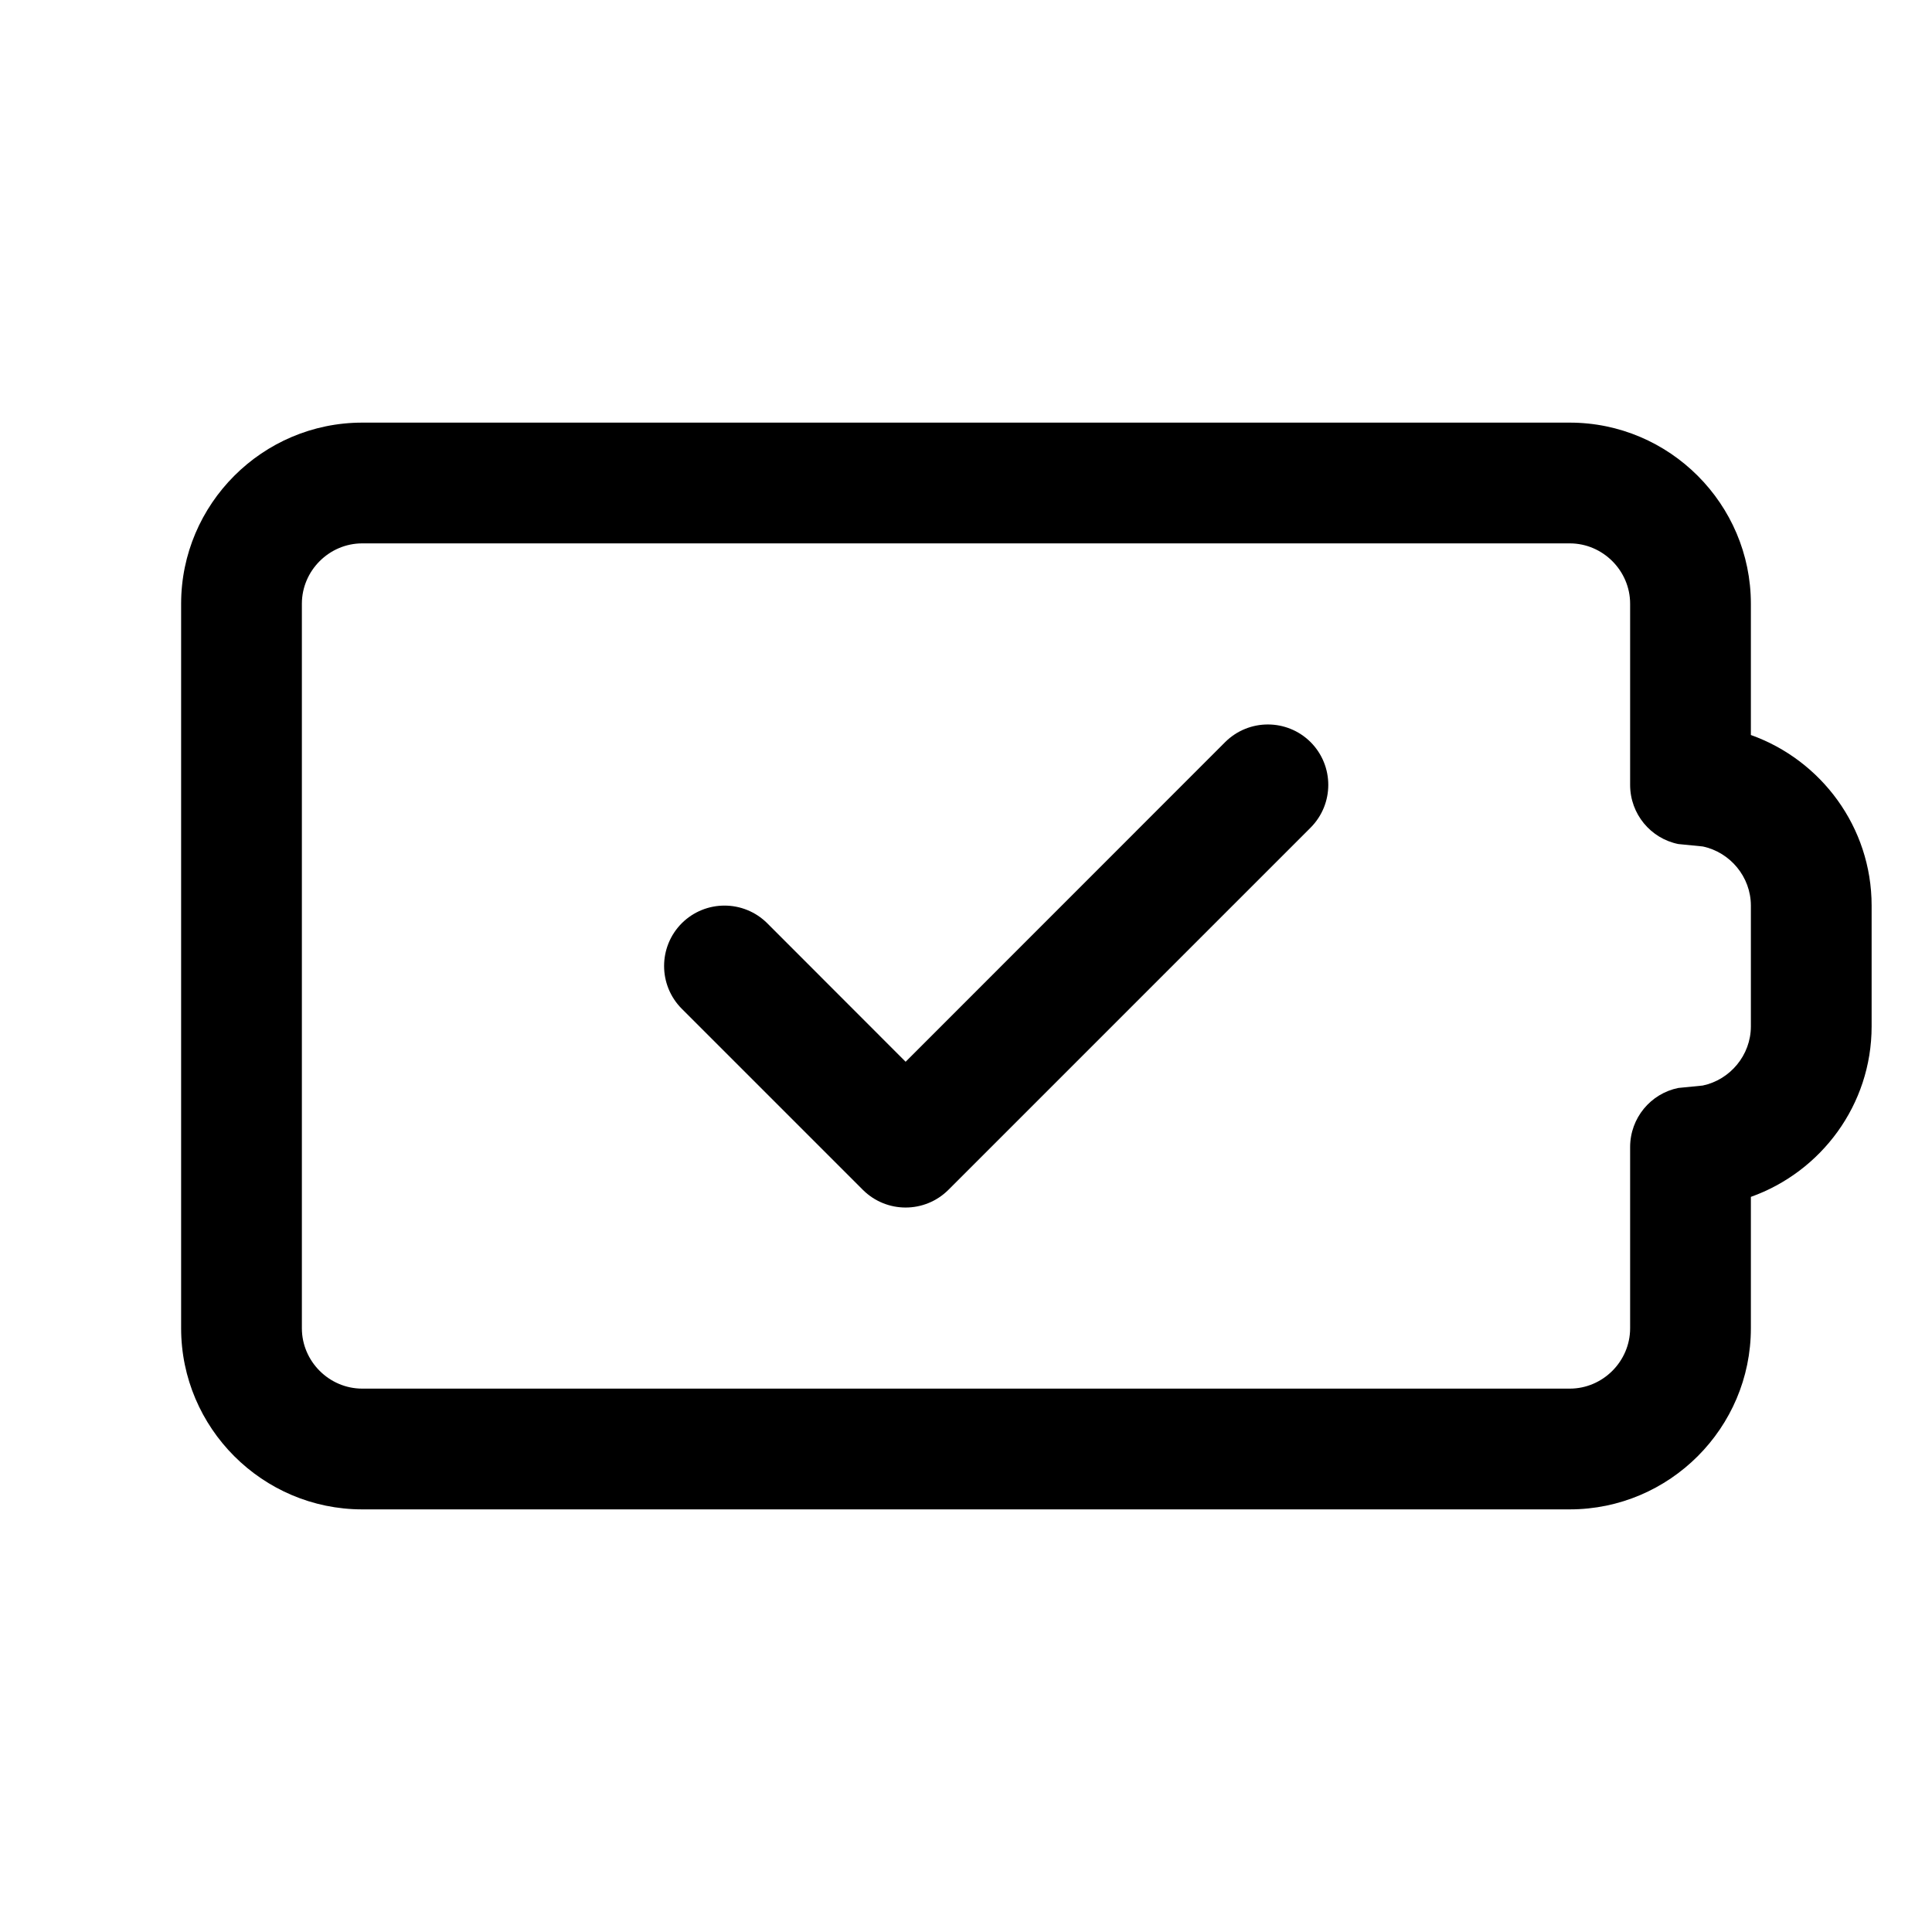
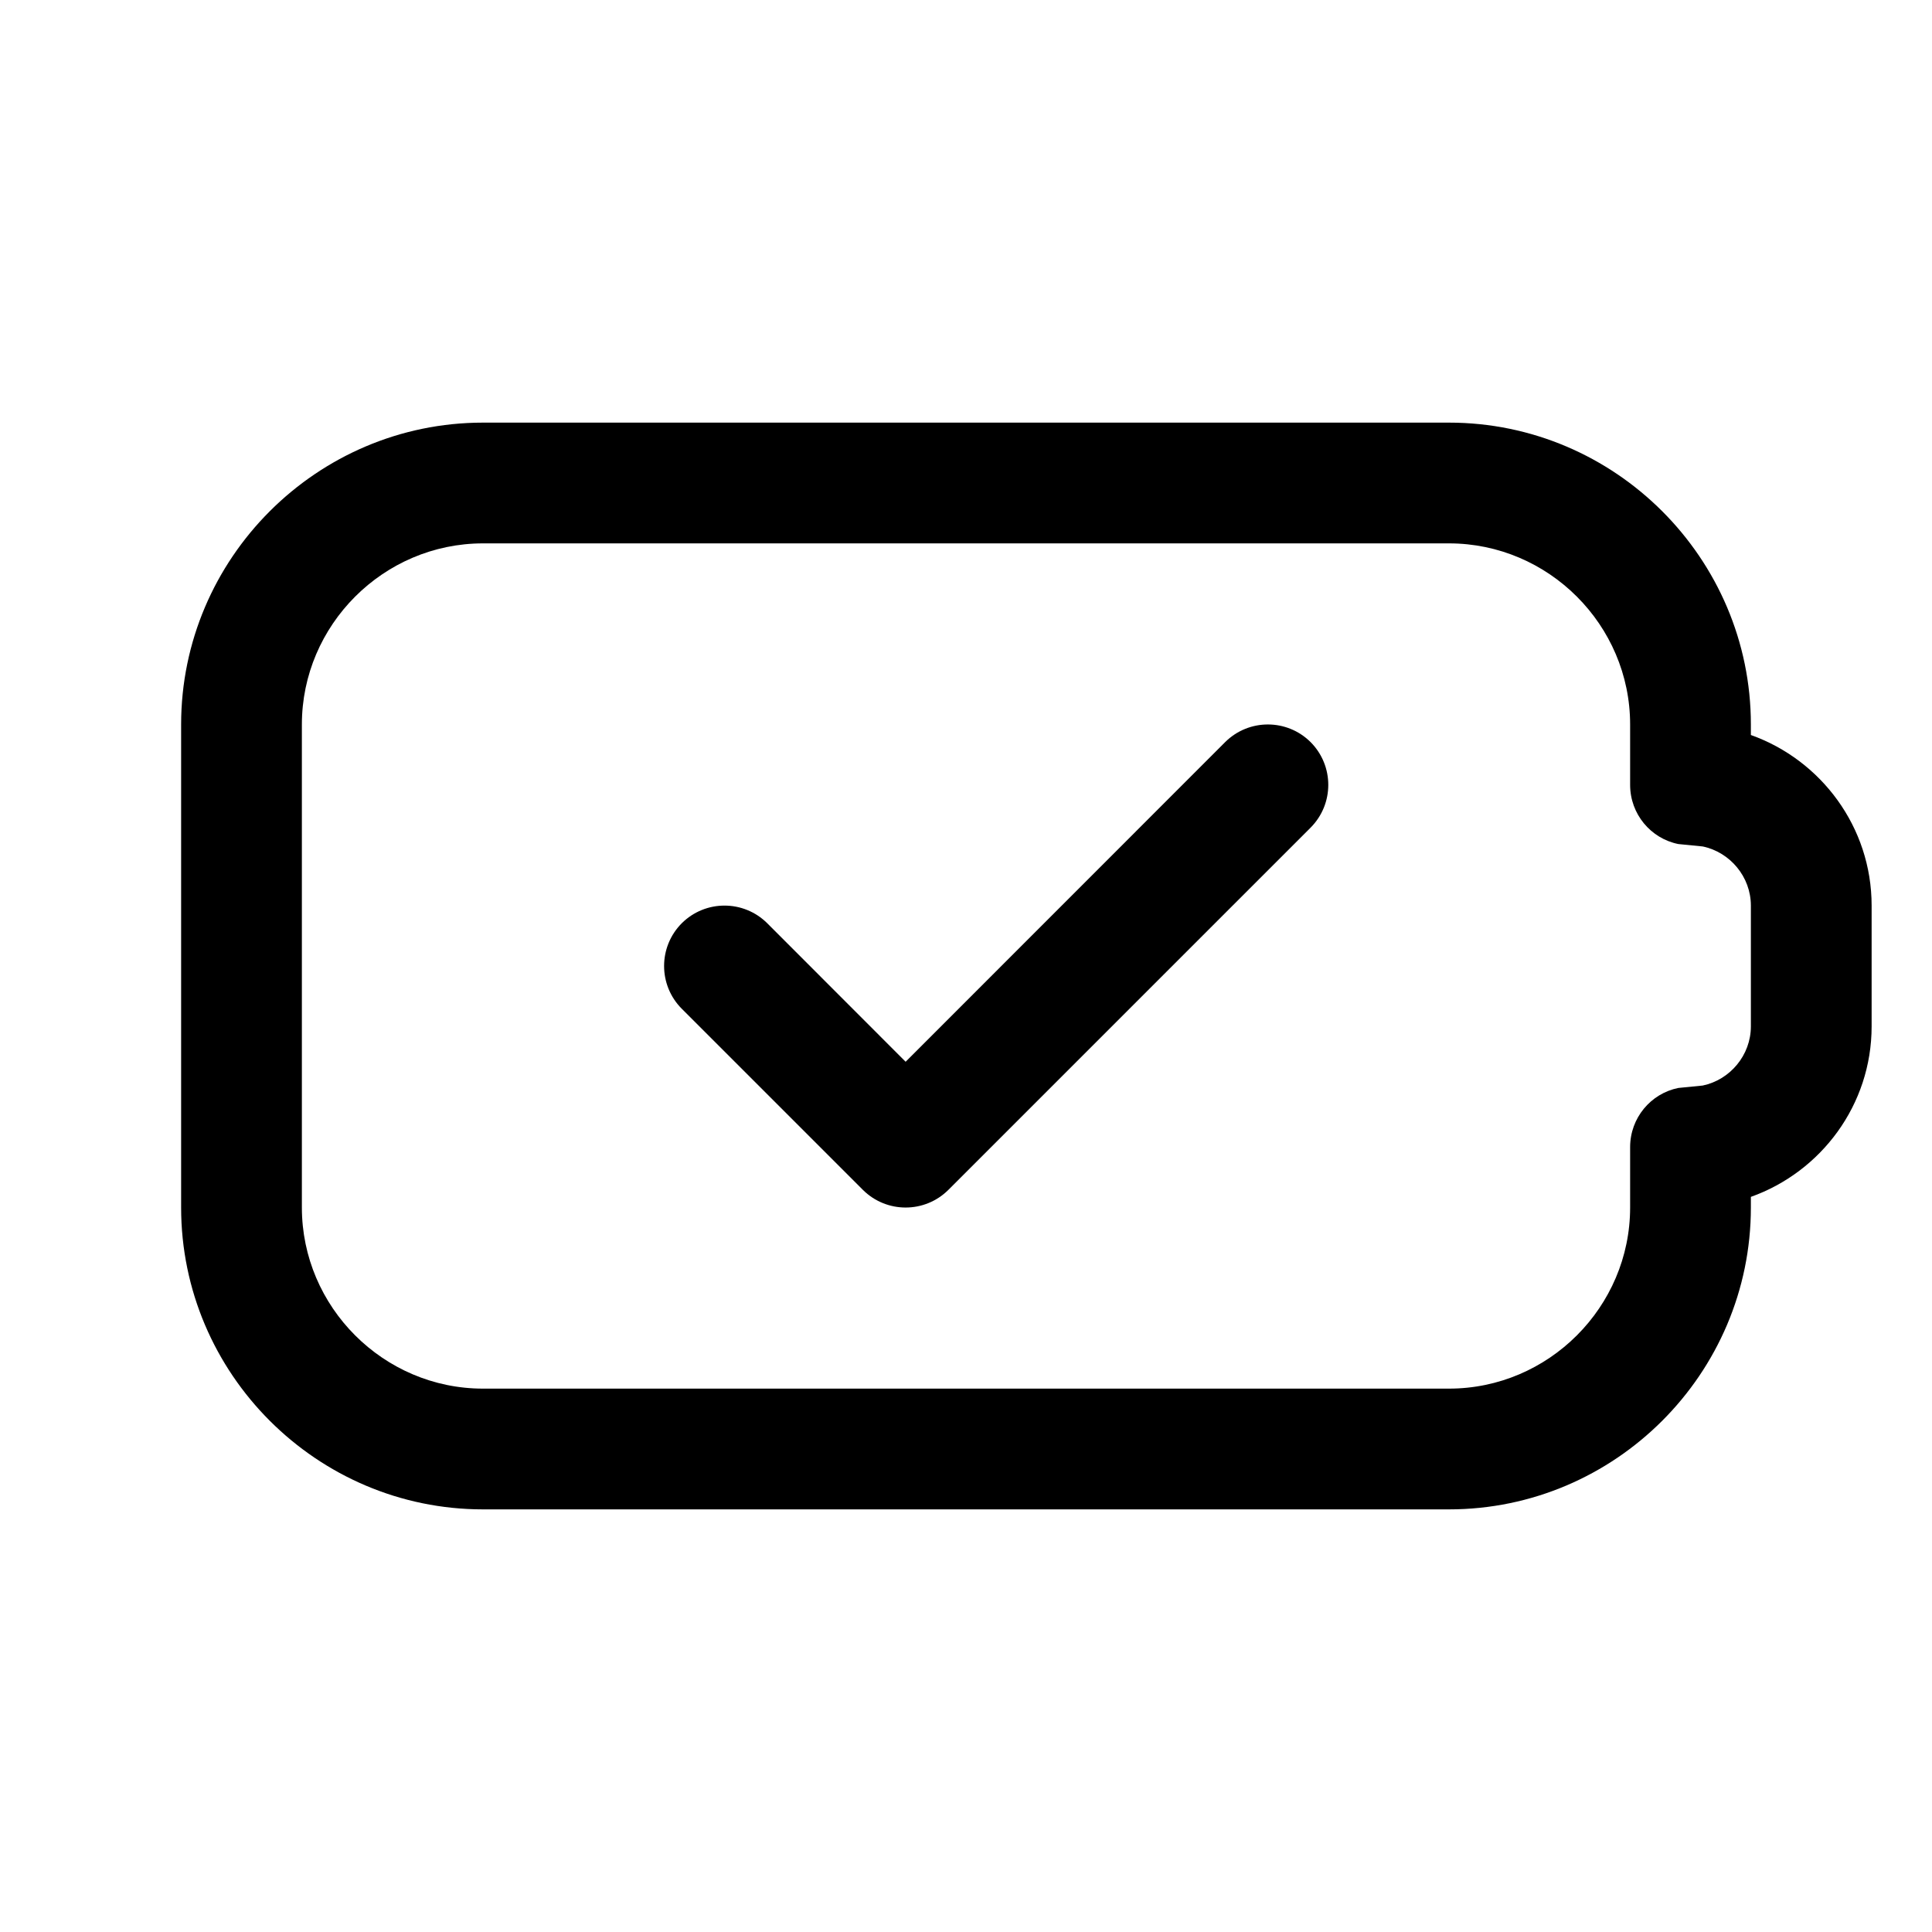
<svg xmlns="http://www.w3.org/2000/svg" width="16" height="16" viewBox="0 0 16 16" fill="none">
  <path d="M10.146 6.146C10.342 5.951 10.658 5.951 10.854 6.146C11.049 6.342 11.049 6.658 10.854 6.854L7.854 9.854C7.658 10.049 7.342 10.049 7.146 9.854L5.646 8.354C5.451 8.158 5.451 7.842 5.646 7.646C5.842 7.451 6.158 7.451 6.354 7.646L7.5 8.793L10.146 6.146Z" fill="black" />
-   <path fill-rule="evenodd" clip-rule="evenodd" d="M13 3.5C13.826 3.5 14.5 4.174 14.5 5V6.087C15.081 6.294 15.5 6.849 15.5 7.5V8.5C15.5 9.151 15.081 9.705 14.5 9.912V11C14.5 11.826 13.826 12.5 13 12.5H3C2.174 12.5 1.5 11.826 1.5 11V5C1.5 4.174 2.174 3.5 3 3.5H13ZM3 4.5C2.726 4.5 2.5 4.726 2.5 5V11C2.5 11.274 2.726 11.5 3 11.5H13C13.274 11.5 13.5 11.274 13.5 11V9.5C13.5 9.258 13.671 9.056 13.899 9.01L14.101 8.99C14.327 8.943 14.5 8.739 14.5 8.5V7.5C14.5 7.261 14.327 7.057 14.101 7.01L13.899 6.99C13.671 6.944 13.5 6.742 13.5 6.5V5C13.5 4.726 13.274 4.5 13 4.5H3Z" fill="black" />
+   <path fill-rule="evenodd" clip-rule="evenodd" d="M12 3.5C13.376 3.5 14.5 4.624 14.5 6V6.087C15.081 6.294 15.5 6.849 15.5 7.5V8.5C15.5 9.151 15.081 9.705 14.5 9.912V10C14.5 11.376 13.376 12.5 12 12.5H4C2.624 12.5 1.5 11.376 1.5 10V6C1.5 4.624 2.624 3.5 4 3.5H12ZM4 4.5C3.176 4.5 2.5 5.176 2.5 6V10C2.5 10.824 3.176 11.5 4 11.5H12C12.824 11.5 13.5 10.824 13.5 10V9.5C13.5 9.258 13.671 9.056 13.899 9.01L14.101 8.99C14.327 8.943 14.5 8.739 14.5 8.5V7.5C14.5 7.261 14.327 7.057 14.101 7.01L13.899 6.99C13.671 6.944 13.5 6.742 13.5 6.5V6C13.5 5.176 12.824 4.5 12 4.5H4Z" fill="black" />
</svg>
